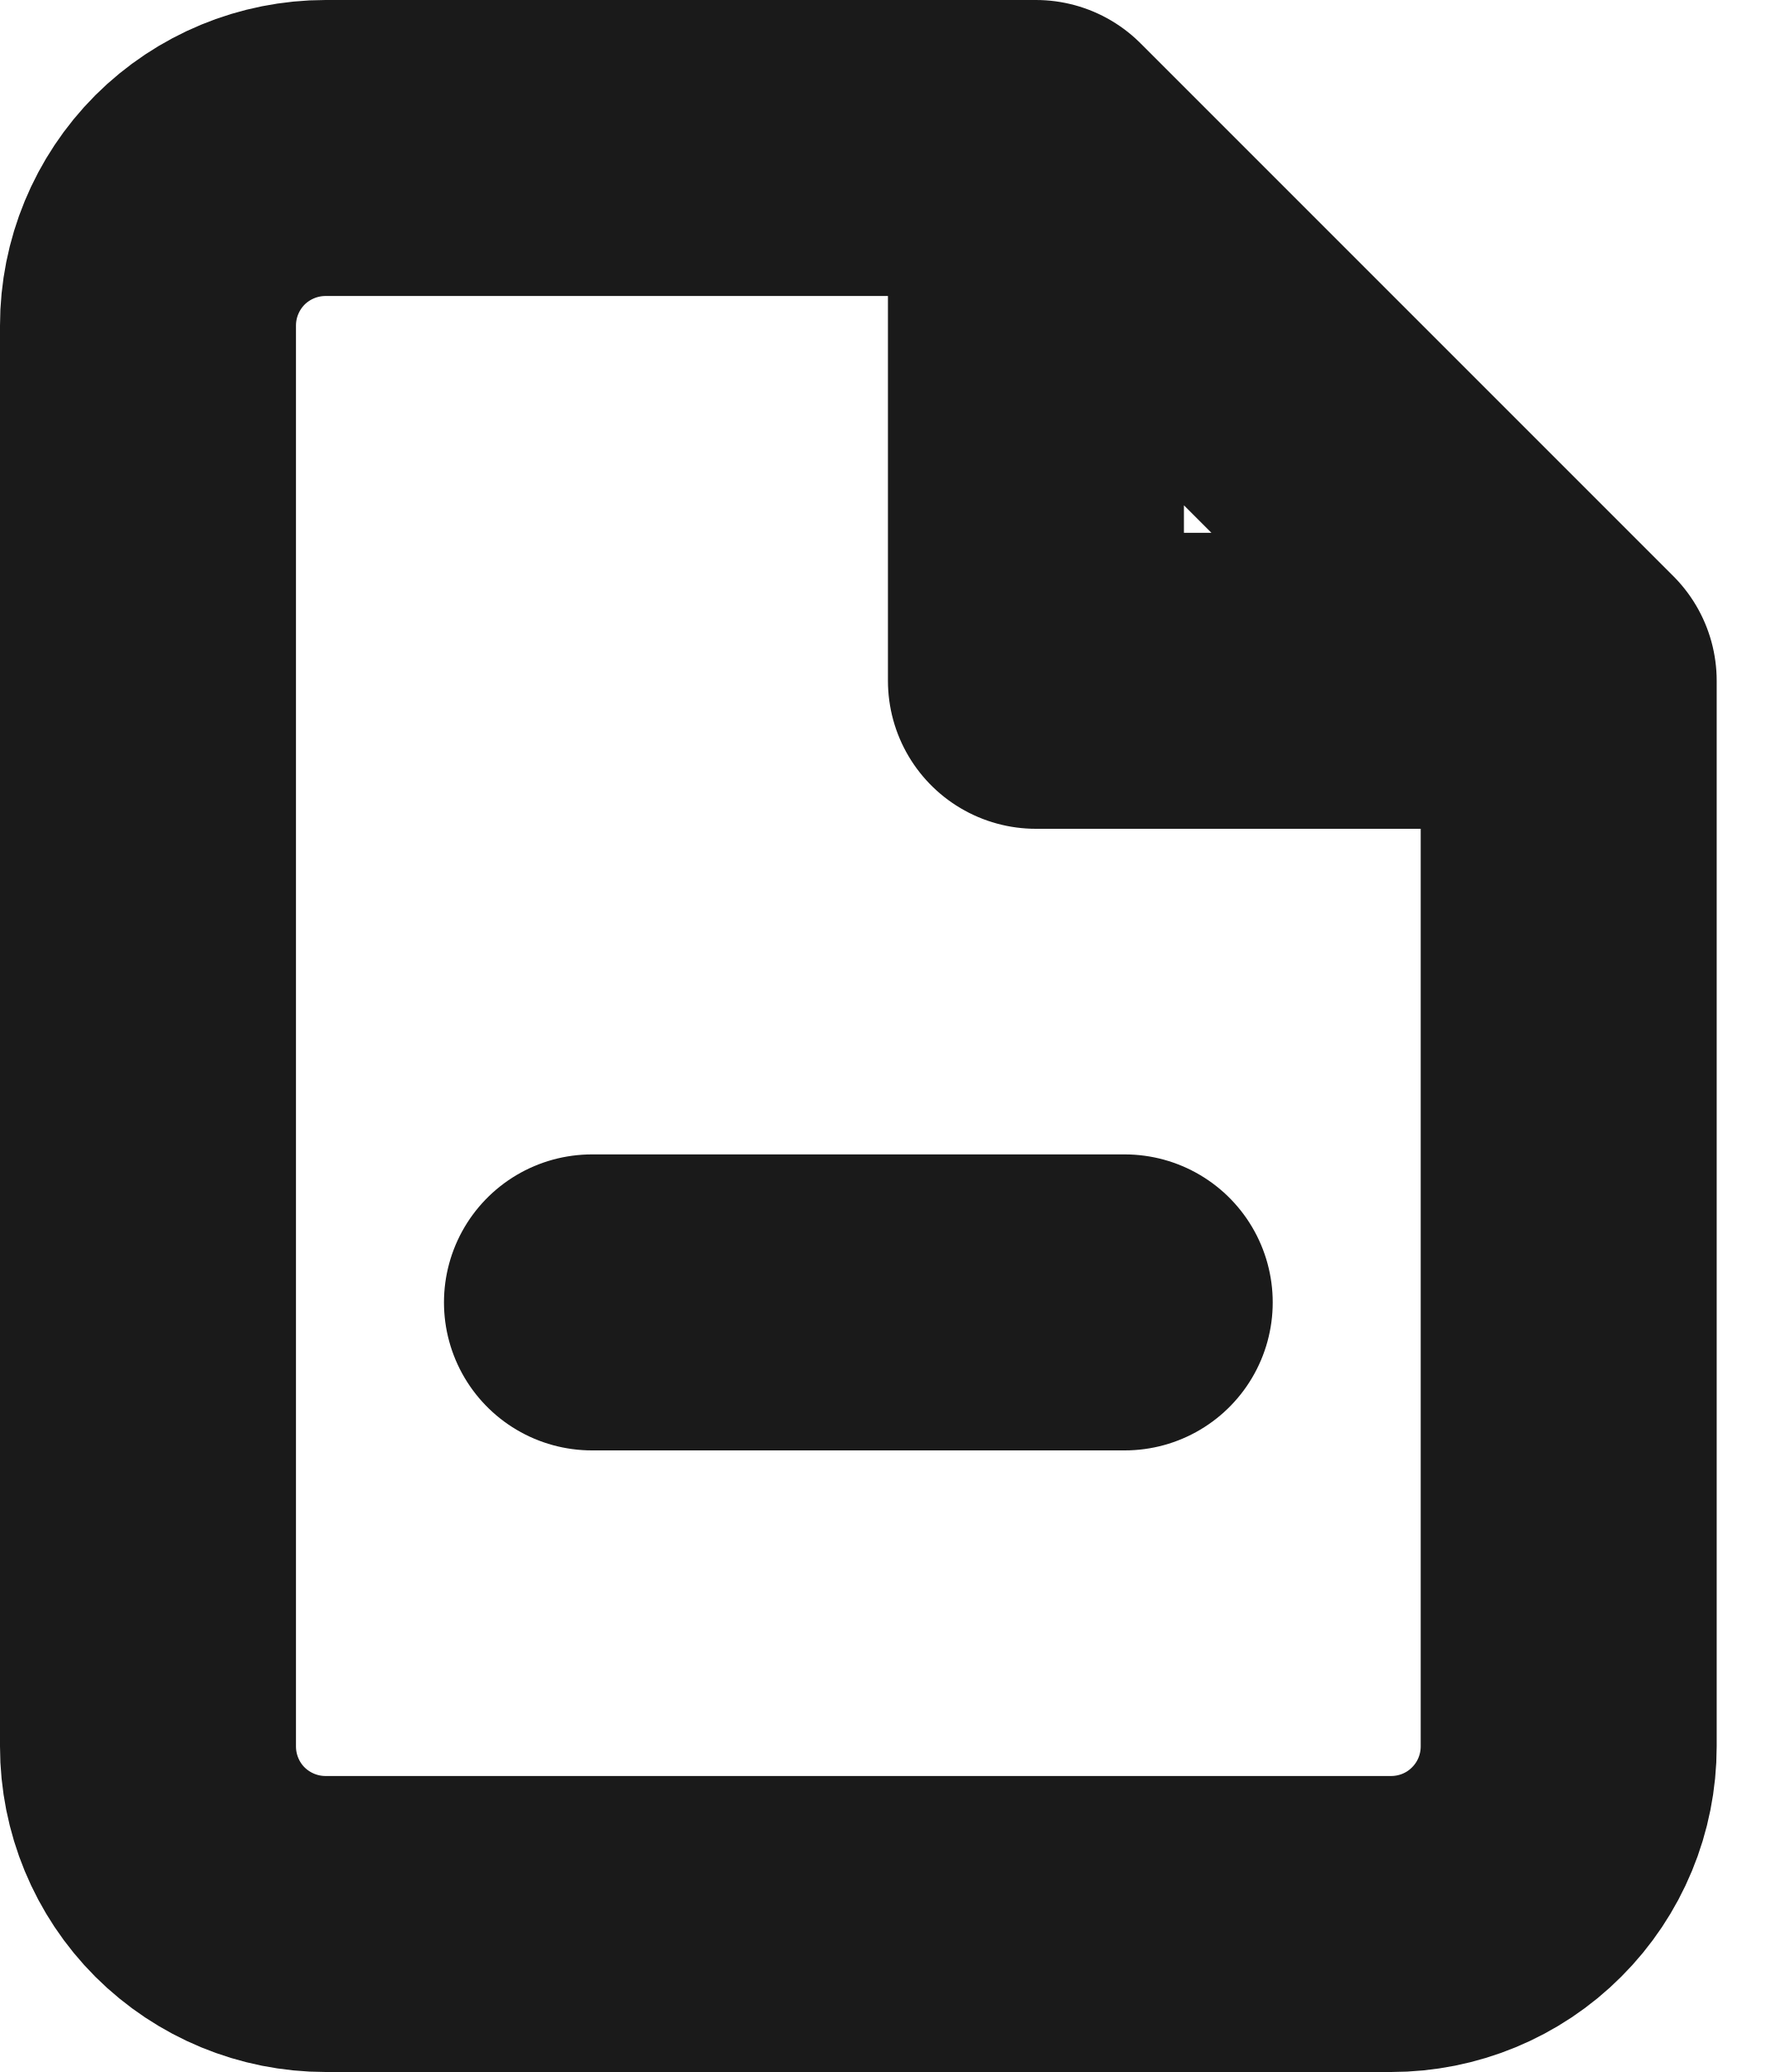
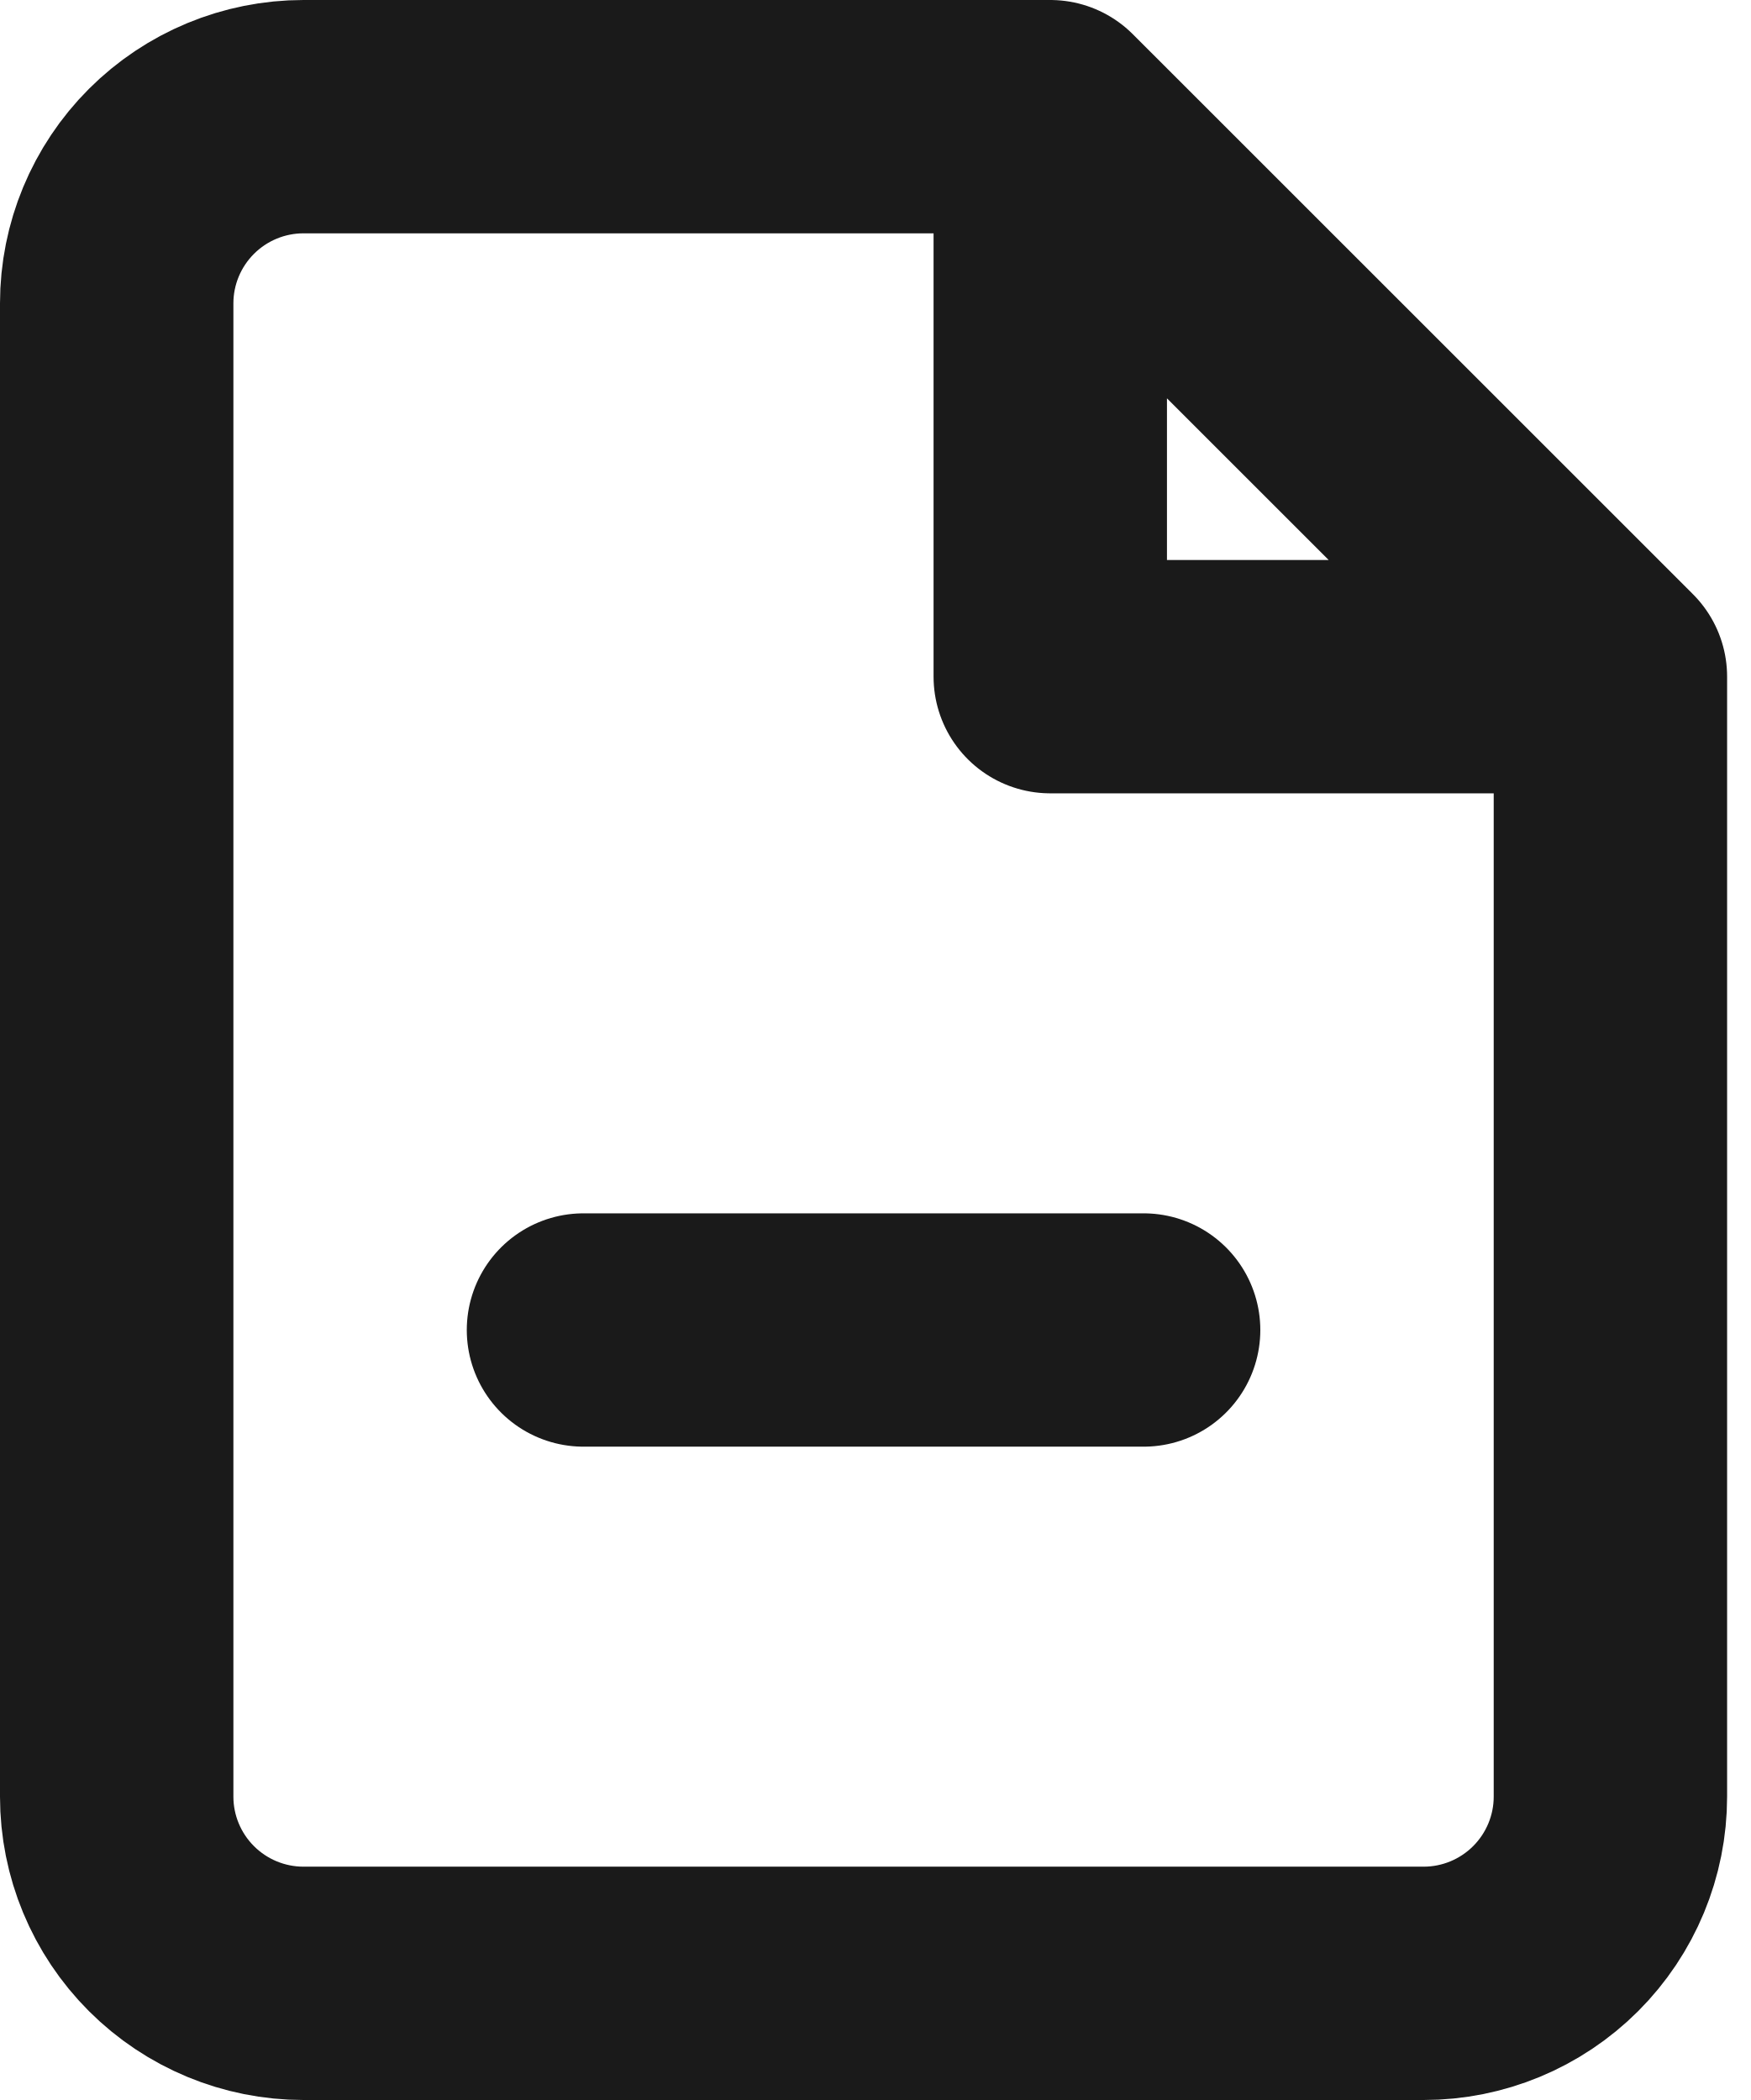
- <svg xmlns="http://www.w3.org/2000/svg" width="12" height="14" viewBox="0 0 12 14" fill="none">
-   <path d="M7 1H2.2C1.882 1 1.577 1.126 1.351 1.351C1.126 1.577 1 1.882 1 2.2V11.8C1 12.118 1.126 12.424 1.351 12.649C1.577 12.874 1.882 13 2.2 13H9.4C9.718 13 10.024 12.874 10.248 12.649C10.474 12.424 10.6 12.118 10.6 11.8V4.6M7 1L10.6 4.6M7 1V4.6H10.6M4 8.8H7.6" stroke="#1A1A1A" stroke-width="2" stroke-linecap="round" stroke-linejoin="round" />
+ <svg xmlns="http://www.w3.org/2000/svg" width="15" height="18" viewBox="0 0 15 18" fill="none">
+   <path d="M9 1H2.6C2.176 1 1.769 1.169 1.469 1.469C1.169 1.769 1 2.176 1 2.6V15.4C1 15.824 1.169 16.231 1.469 16.531C1.769 16.831 2.176 17 2.6 17H12.2C12.624 17 13.031 16.831 13.331 16.531C13.631 16.231 13.8 15.824 13.8 15.4V5.8M9 1L13.8 5.8M9 1V5.8H13.8M5 11.4H9.8" stroke="#1A1A1A" stroke-width="2" stroke-linecap="round" stroke-linejoin="round" />
</svg>
